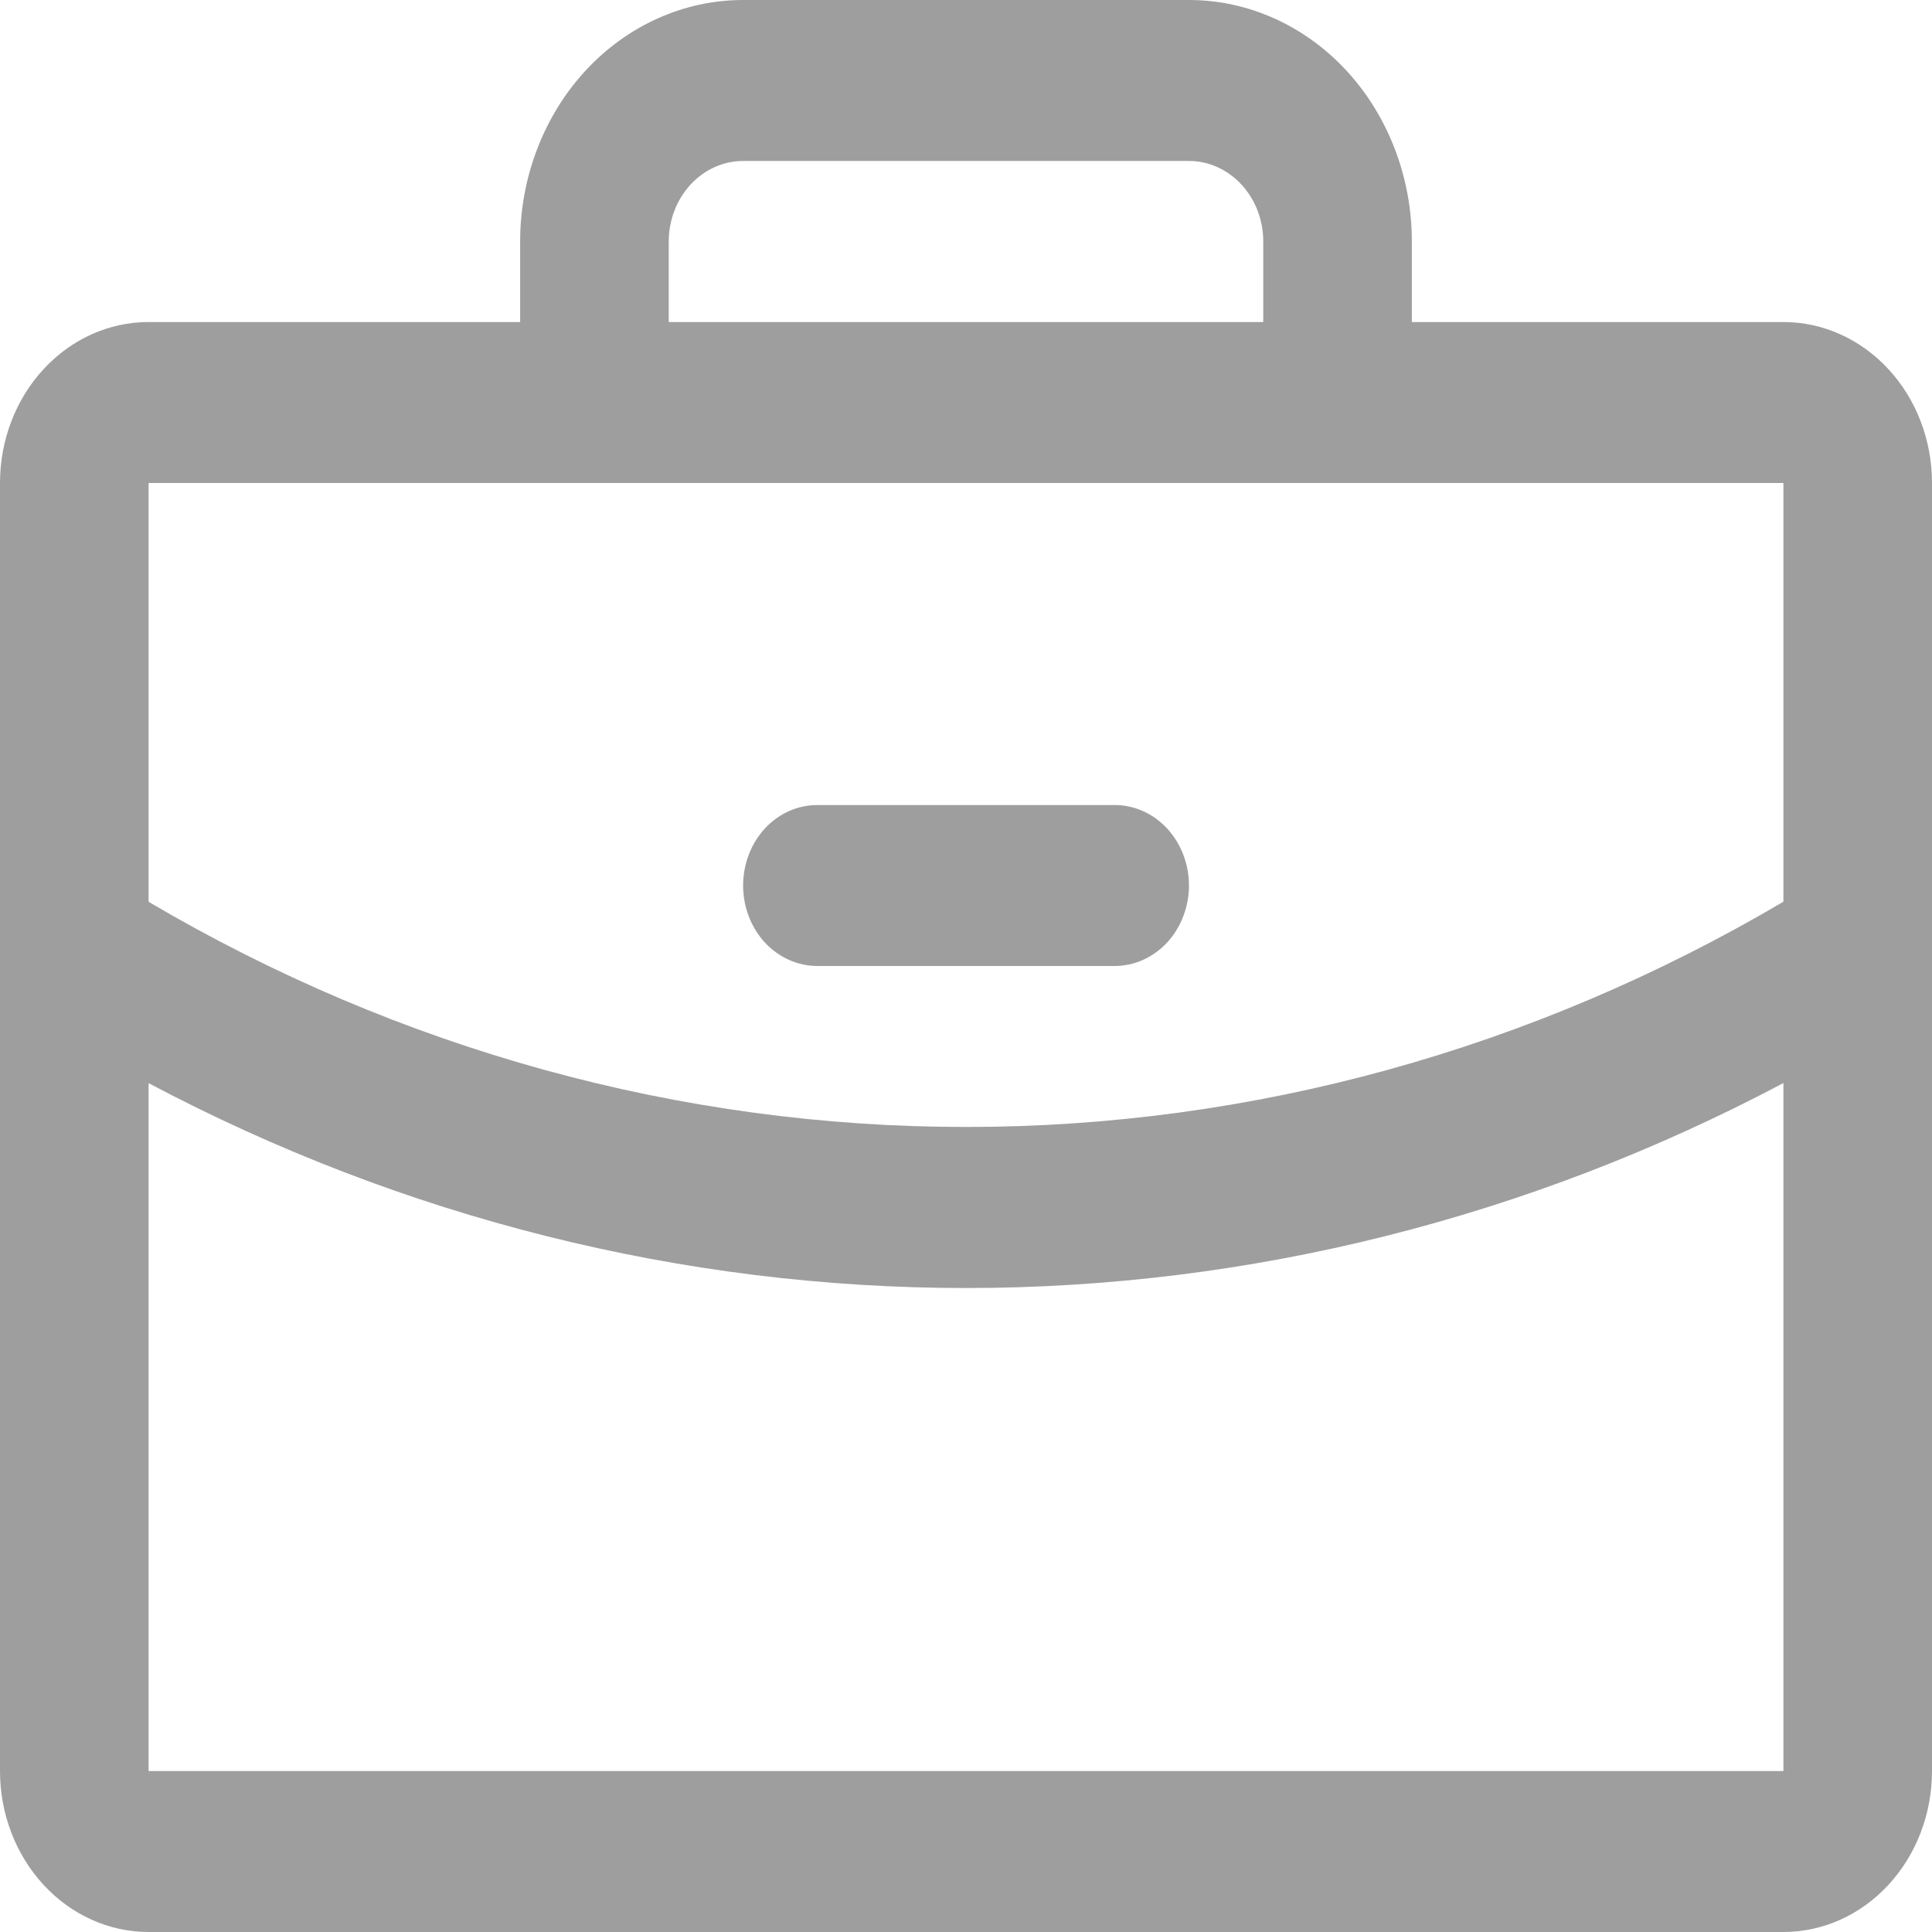
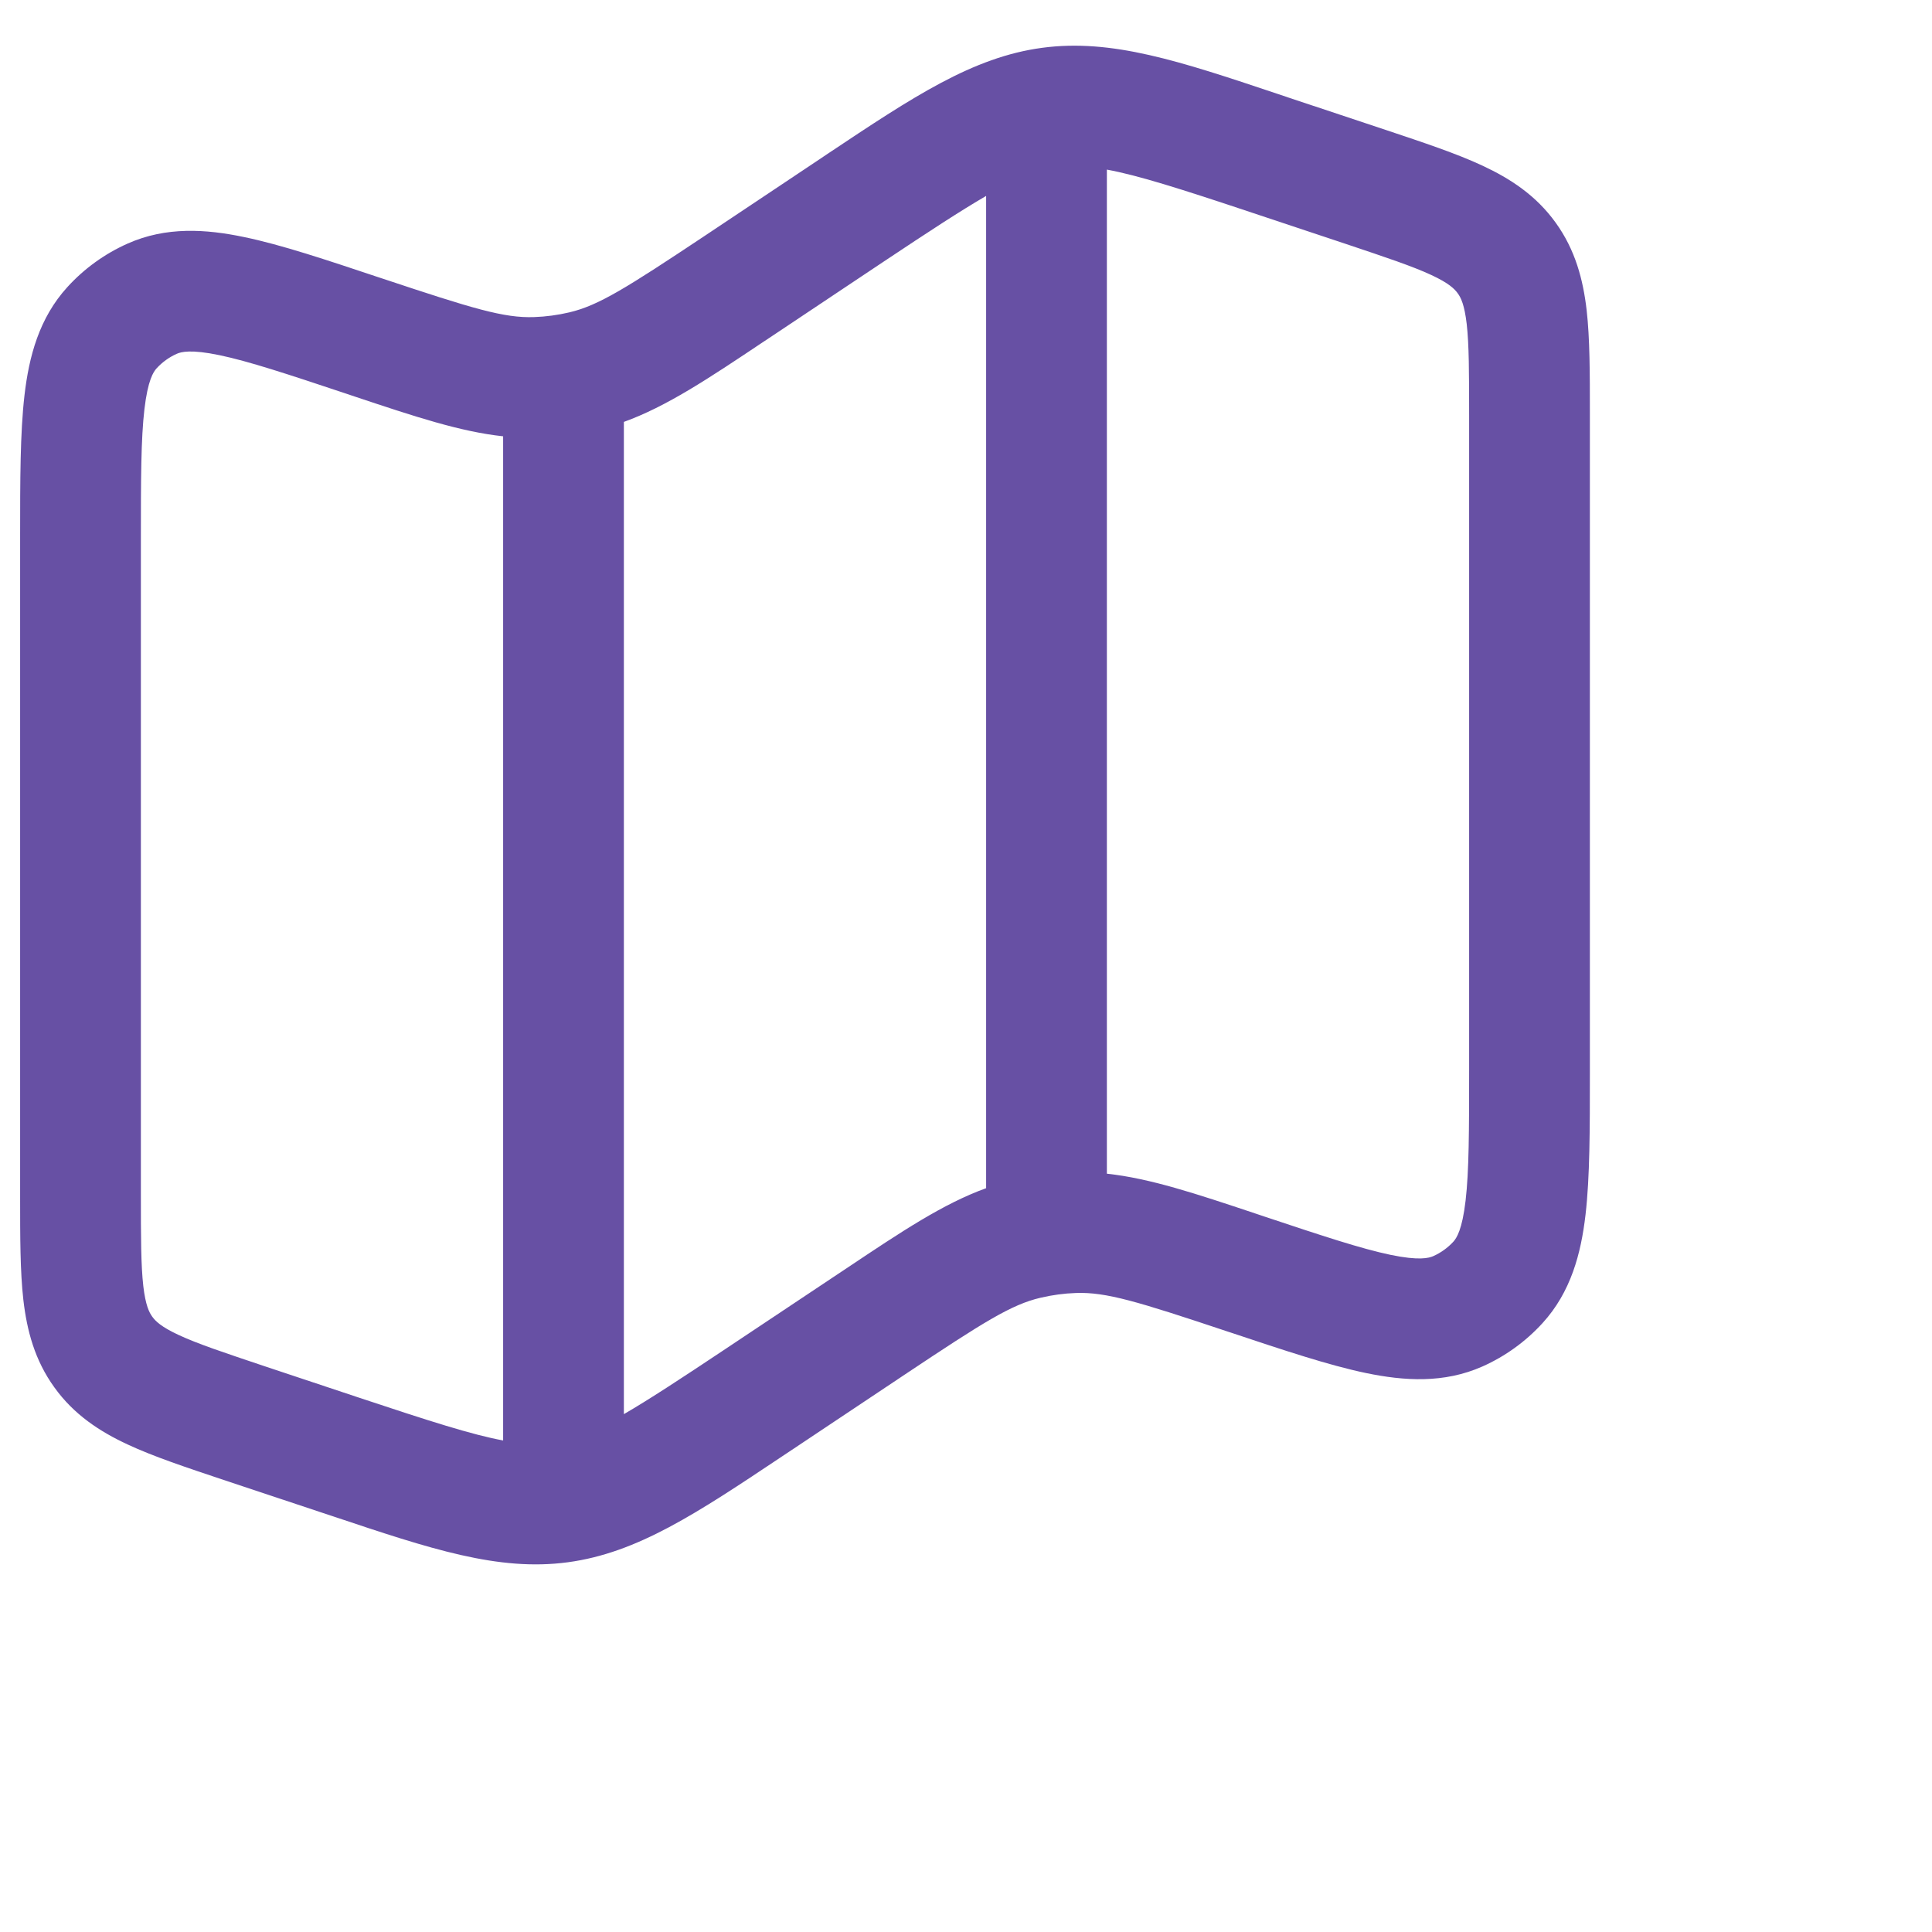
- <svg xmlns="http://www.w3.org/2000/svg" width="19" height="19" viewBox="0 0 22 22" fill="none">
-   <path d="M20.308 3.667H16.077V2.75C16.077 2.021 15.809 1.321 15.333 0.805C14.857 0.29 14.212 0 13.539 0H8.462C7.788 0 7.143 0.29 6.667 0.805C6.191 1.321 5.923 2.021 5.923 2.75V3.667H1.692C1.243 3.667 0.813 3.86 0.496 4.204C0.178 4.547 0 5.014 0 5.5V20.167C0 20.653 0.178 21.119 0.496 21.463C0.813 21.807 1.243 22 1.692 22H20.308C20.756 22 21.187 21.807 21.504 21.463C21.822 21.119 22 20.653 22 20.167V5.5C22 5.014 21.822 4.547 21.504 4.204C21.187 3.86 20.756 3.667 20.308 3.667ZM7.615 2.75C7.615 2.507 7.705 2.274 7.863 2.102C8.022 1.93 8.237 1.833 8.462 1.833H13.539C13.763 1.833 13.978 1.93 14.137 2.102C14.296 2.274 14.385 2.507 14.385 2.75V3.667H7.615V2.75ZM20.308 5.5V10.268C17.452 11.952 14.252 12.834 11 12.833C7.748 12.834 4.549 11.952 1.692 10.269V5.5H20.308ZM20.308 20.167H1.692V12.334C4.59 13.869 7.774 14.667 11 14.667C14.226 14.667 17.41 13.868 20.308 12.333V20.167ZM8.462 10.083C8.462 9.84 8.551 9.607 8.709 9.435C8.868 9.263 9.083 9.167 9.308 9.167H12.692C12.917 9.167 13.132 9.263 13.291 9.435C13.449 9.607 13.539 9.84 13.539 10.083C13.539 10.326 13.449 10.56 13.291 10.732C13.132 10.903 12.917 11 12.692 11H9.308C9.083 11 8.868 10.903 8.709 10.732C8.551 10.56 8.462 10.326 8.462 10.083Z" fill="#9e9e9e" />
+ <svg xmlns="http://www.w3.org/2000/svg" width="15" height="15" viewBox="0 0 24 24" fill="none">
+   <path d="M15.861 1.163L16.021 1.217L17.223 1.617C17.686 1.772 18.093 1.907 18.414 2.057C18.762 2.219 19.081 2.427 19.325 2.766C19.569 3.104 19.666 3.473 19.71 3.854C19.75 4.207 19.75 4.635 19.75 5.124V13.336C19.75 14.034 19.75 14.623 19.696 15.089C19.64 15.573 19.514 16.051 19.161 16.437C18.952 16.666 18.698 16.849 18.415 16.975C17.937 17.187 17.444 17.155 16.967 17.056C16.507 16.96 15.949 16.774 15.287 16.553L15.244 16.539C14.124 16.165 13.739 16.049 13.367 16.062C13.218 16.067 13.071 16.087 12.926 16.121C12.563 16.206 12.223 16.42 11.24 17.075L9.858 17.997L9.718 18.09C8.656 18.799 7.918 19.291 7.054 19.407C6.191 19.523 5.349 19.242 4.139 18.837L3.979 18.784L2.777 18.384C2.314 18.229 1.907 18.094 1.586 17.944C1.238 17.782 0.919 17.574 0.675 17.234C0.431 16.896 0.334 16.528 0.29 16.146C0.25 15.793 0.25 15.366 0.25 14.877V6.665C0.25 5.966 0.25 5.377 0.304 4.912C0.36 4.428 0.486 3.95 0.839 3.564C1.048 3.335 1.302 3.152 1.585 3.026C2.063 2.813 2.557 2.845 3.033 2.945C3.493 3.04 4.051 3.227 4.713 3.448L4.756 3.462C5.876 3.835 6.261 3.952 6.634 3.939C6.782 3.934 6.93 3.914 7.074 3.88C7.437 3.794 7.777 3.58 8.76 2.926L10.142 2.004L10.282 1.91C11.344 1.202 12.082 0.71 12.945 0.594C13.809 0.478 14.651 0.758 15.861 1.163ZM13.75 2.107V14.58C14.286 14.638 14.85 14.826 15.593 15.074L15.718 15.116C16.435 15.355 16.91 15.512 17.273 15.588C17.629 15.662 17.75 15.628 17.805 15.604C17.899 15.562 17.984 15.501 18.054 15.425C18.094 15.381 18.164 15.276 18.206 14.915C18.249 14.547 18.25 14.046 18.25 13.291V5.163C18.25 4.623 18.249 4.283 18.22 4.025C18.192 3.786 18.148 3.697 18.108 3.643C18.069 3.589 17.999 3.518 17.782 3.417C17.546 3.307 17.222 3.199 16.712 3.028L15.547 2.64C14.66 2.344 14.134 2.177 13.75 2.107ZM12.25 14.76V2.434C11.939 2.614 11.54 2.875 10.974 3.252L9.592 4.174L9.482 4.247C8.794 4.707 8.281 5.049 7.75 5.241V17.567C8.061 17.387 8.46 17.125 9.026 16.748L10.408 15.827L10.518 15.754C11.206 15.294 11.719 14.952 12.25 14.76ZM6.25 17.895V5.42C5.714 5.362 5.15 5.174 4.407 4.926L4.282 4.884C3.565 4.645 3.09 4.488 2.726 4.412C2.371 4.338 2.25 4.371 2.196 4.395C2.101 4.437 2.016 4.499 1.946 4.575C1.906 4.618 1.836 4.723 1.794 5.084C1.751 5.452 1.75 5.954 1.75 6.709V14.837C1.75 15.377 1.751 15.717 1.78 15.975C1.808 16.214 1.852 16.302 1.892 16.357C1.931 16.411 2.001 16.482 2.218 16.583C2.454 16.693 2.778 16.801 3.288 16.972L4.453 17.36C5.34 17.655 5.865 17.823 6.25 17.894" fill="#6750a4" />
</svg>
